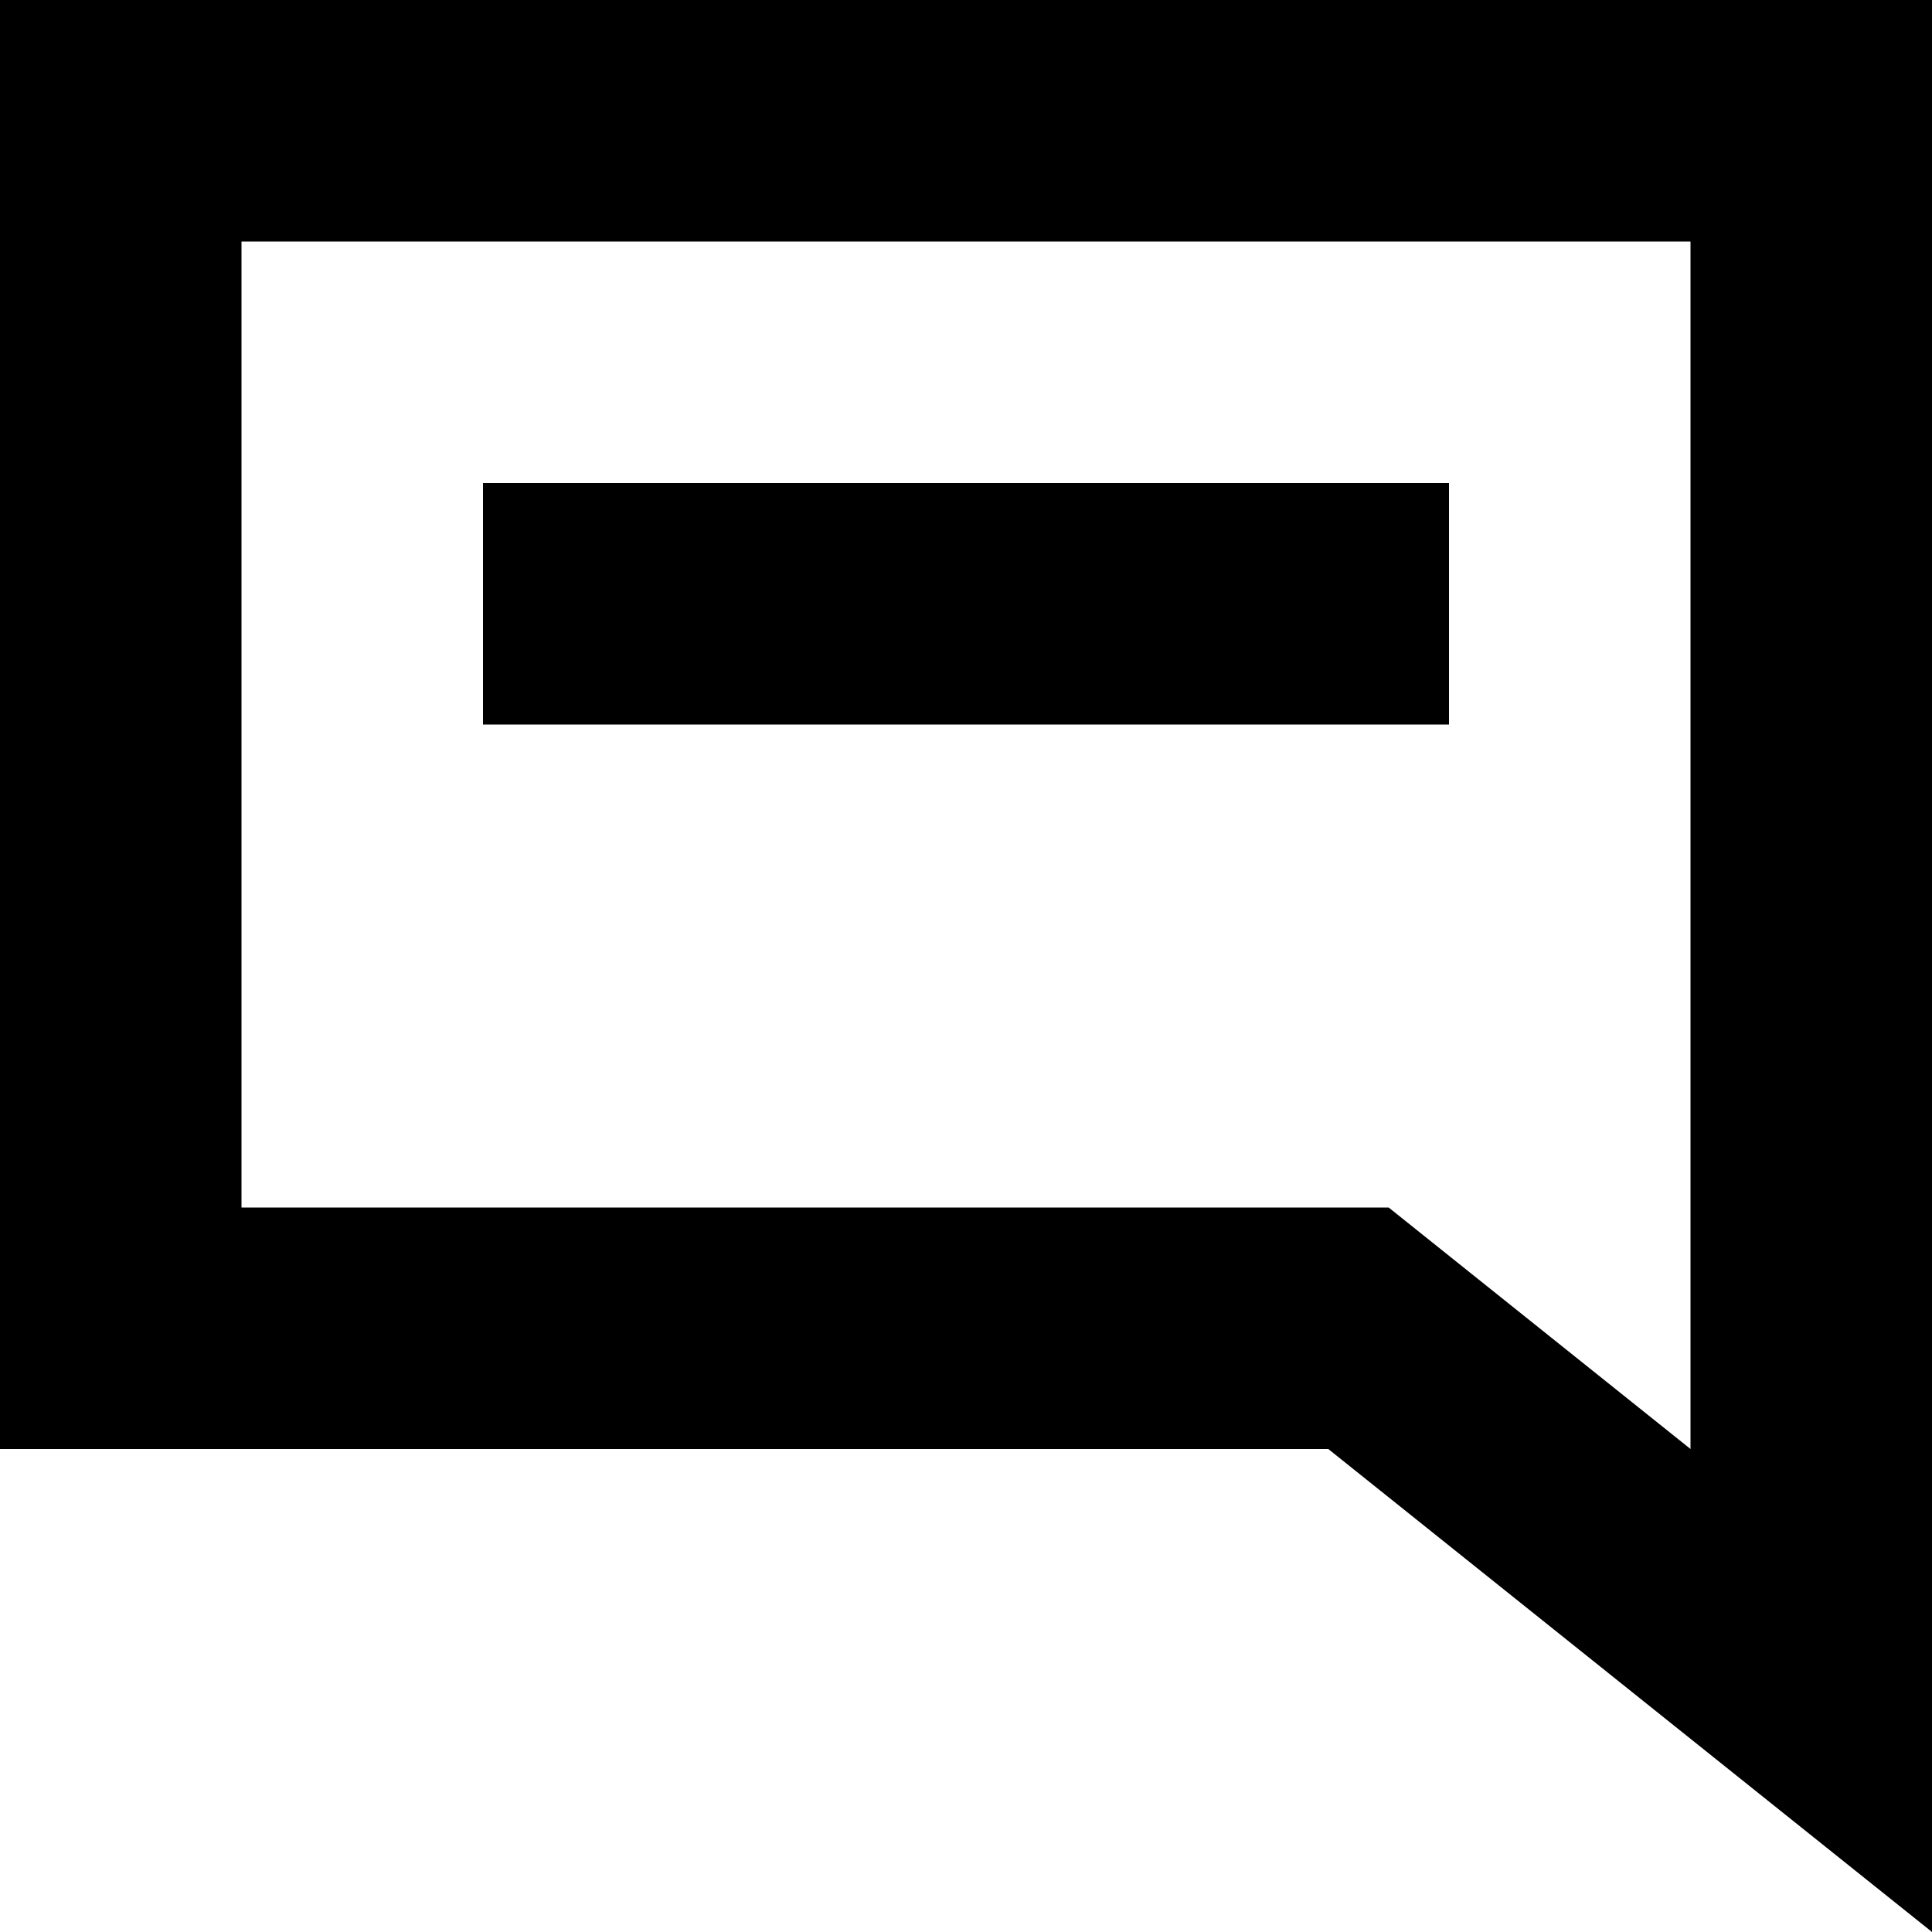
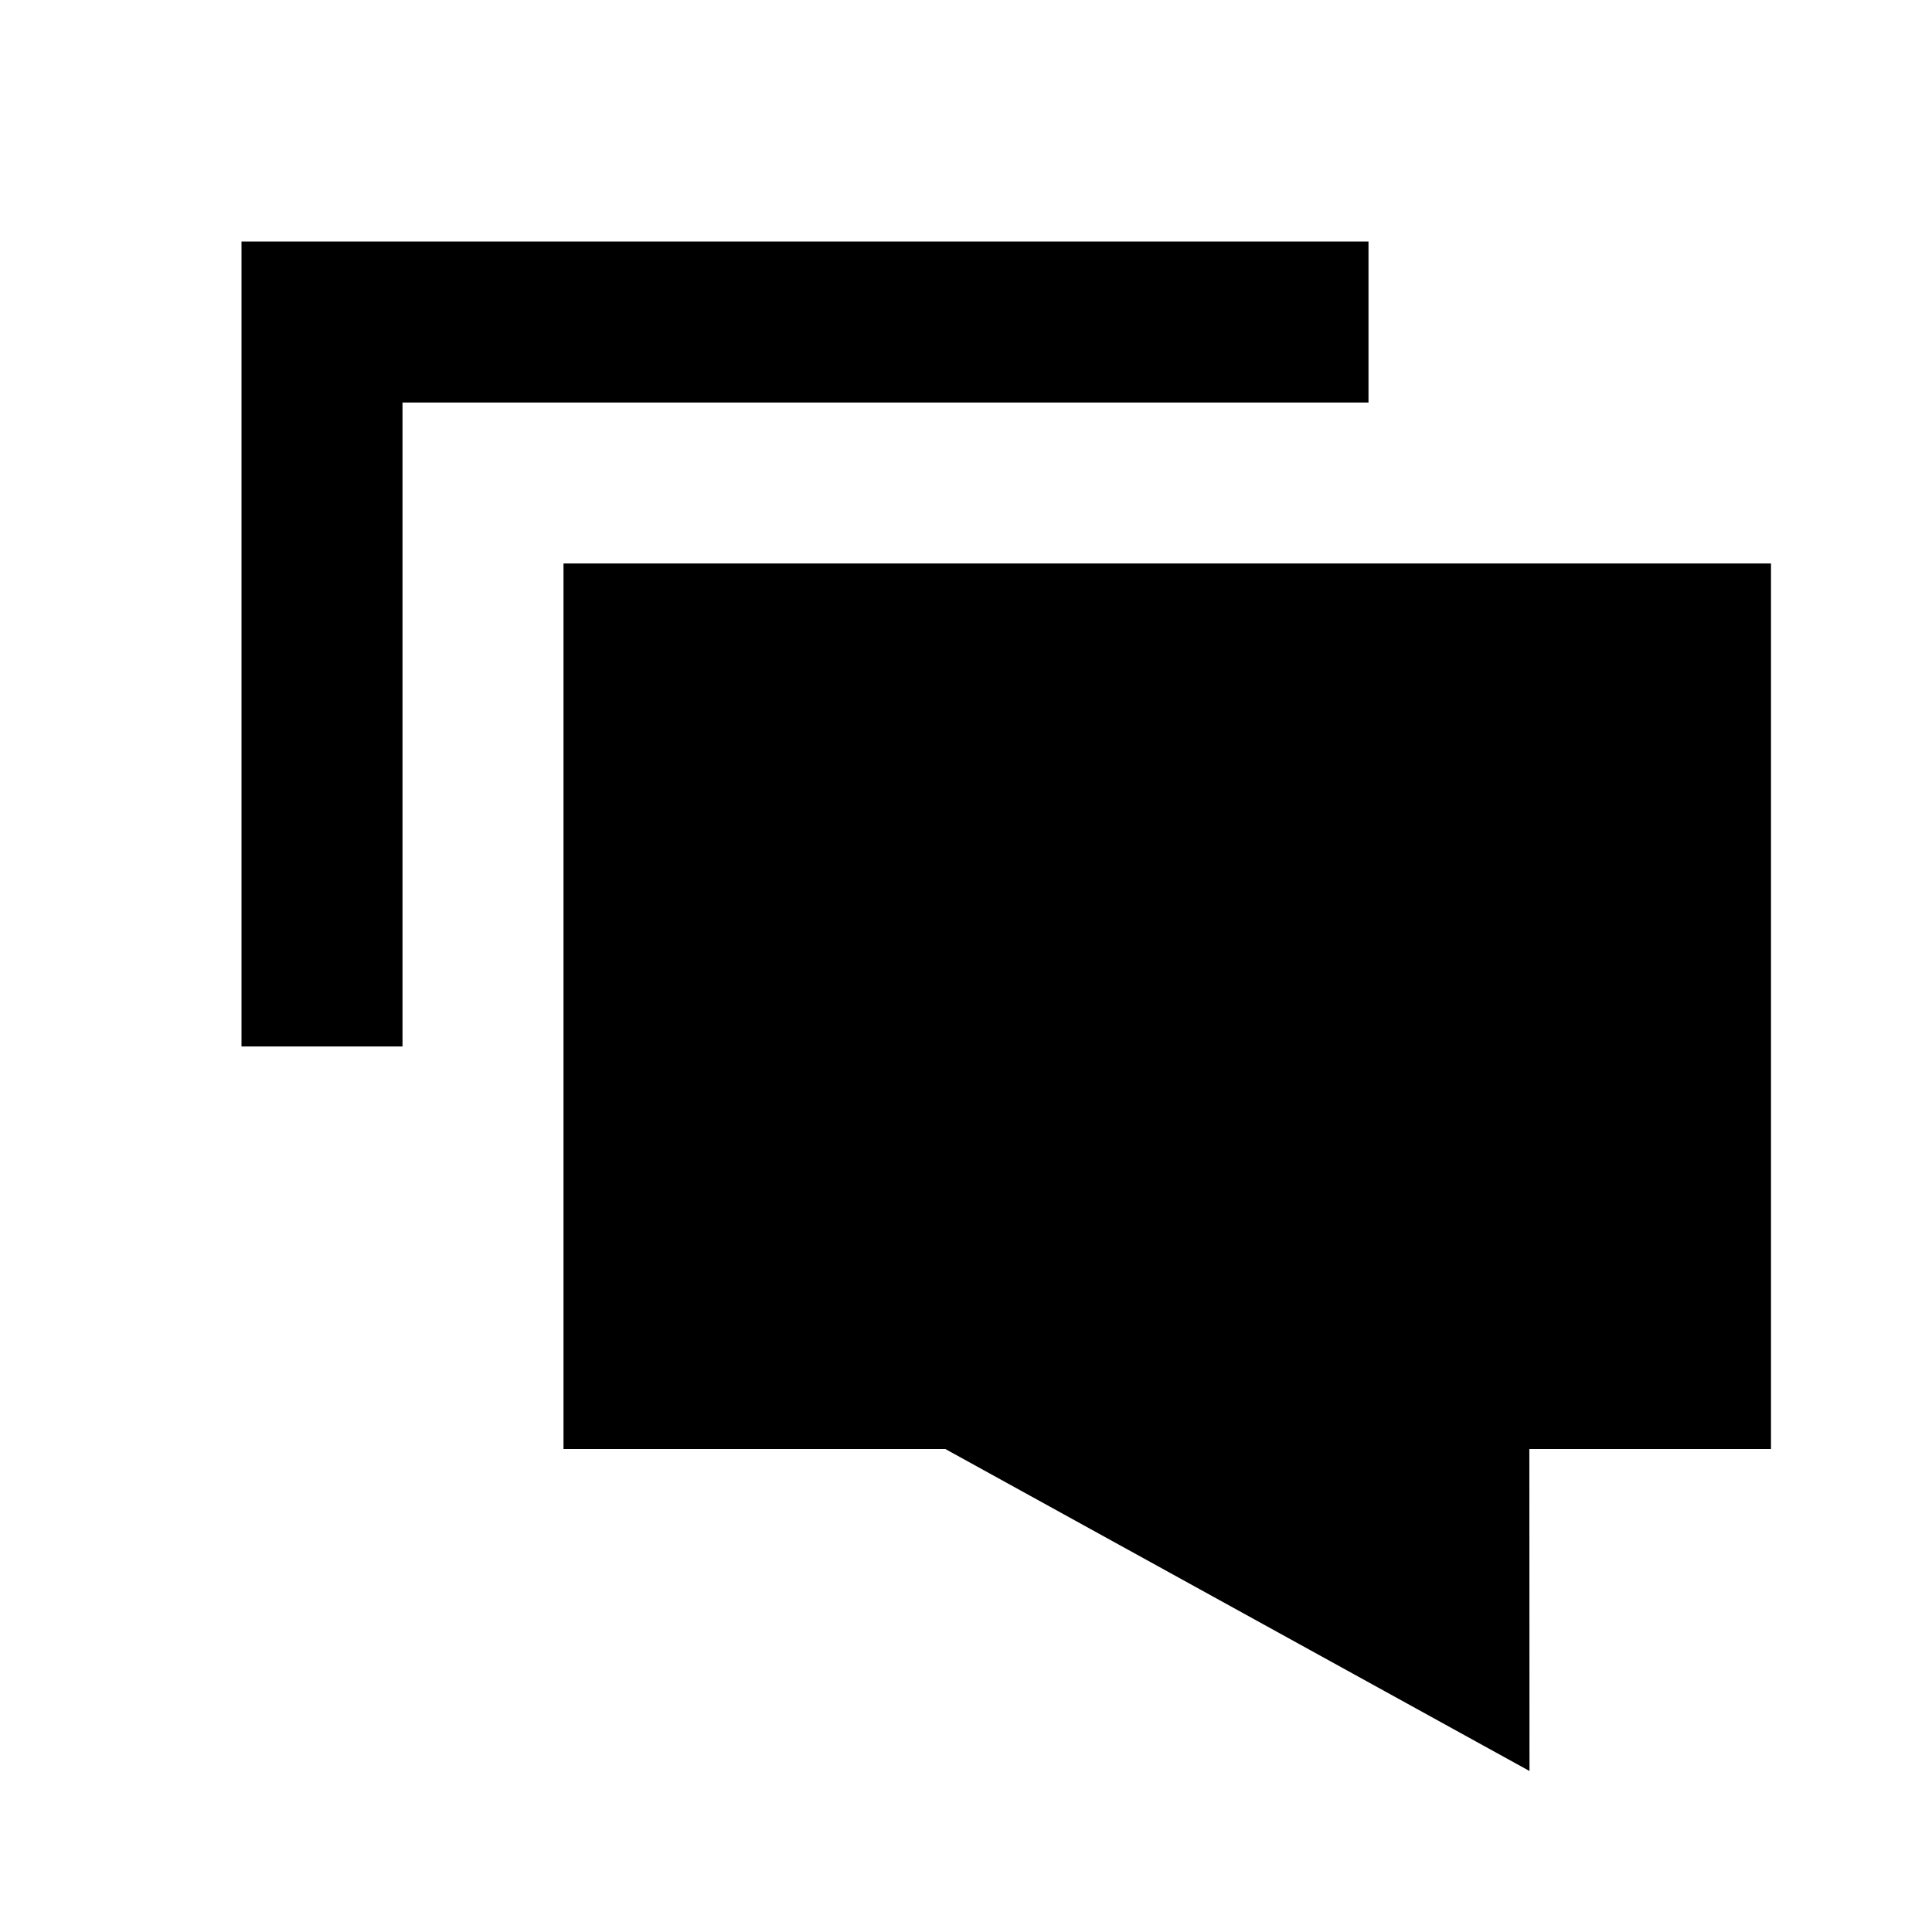
- <svg xmlns="http://www.w3.org/2000/svg" fill="#000000" width="800px" height="800px" viewBox="0 0 16 16">
-   <path d="M16 12v4l-5-4H0V0h16v12zm-2-2V2H2v8h12zm-2.5 0l2.5 2v-2h-2.5zM4 4h8v2H4V4z" fill-rule="evenodd" />
+ <svg xmlns="http://www.w3.org/2000/svg" width="800px" height="800px" viewBox="0 0 512 512" version="1.1">
+   <g id="Page-1" stroke="none" stroke-width="1" fill="none" fill-rule="evenodd">
+     <g id="drop" fill="#000000" transform="translate(64, 64)">
+       <path d="M405.333,85.333 L405.333,320 L341.293,320 L341.333,405.333 L186.516,320 L85.333,320 L85.333,85.333 L405.333,85.333 Z M298.667,-1.42108547e-14 L298.667,42.667 L42.667,42.667 L42.667,213.333 L-1.42108547e-14,213.333 L-1.42108547e-14,-1.42108547e-14 L298.667,-1.42108547e-14 Z" id="Shape">
+ 
+ </path>
+     </g>
+   </g>
</svg>
